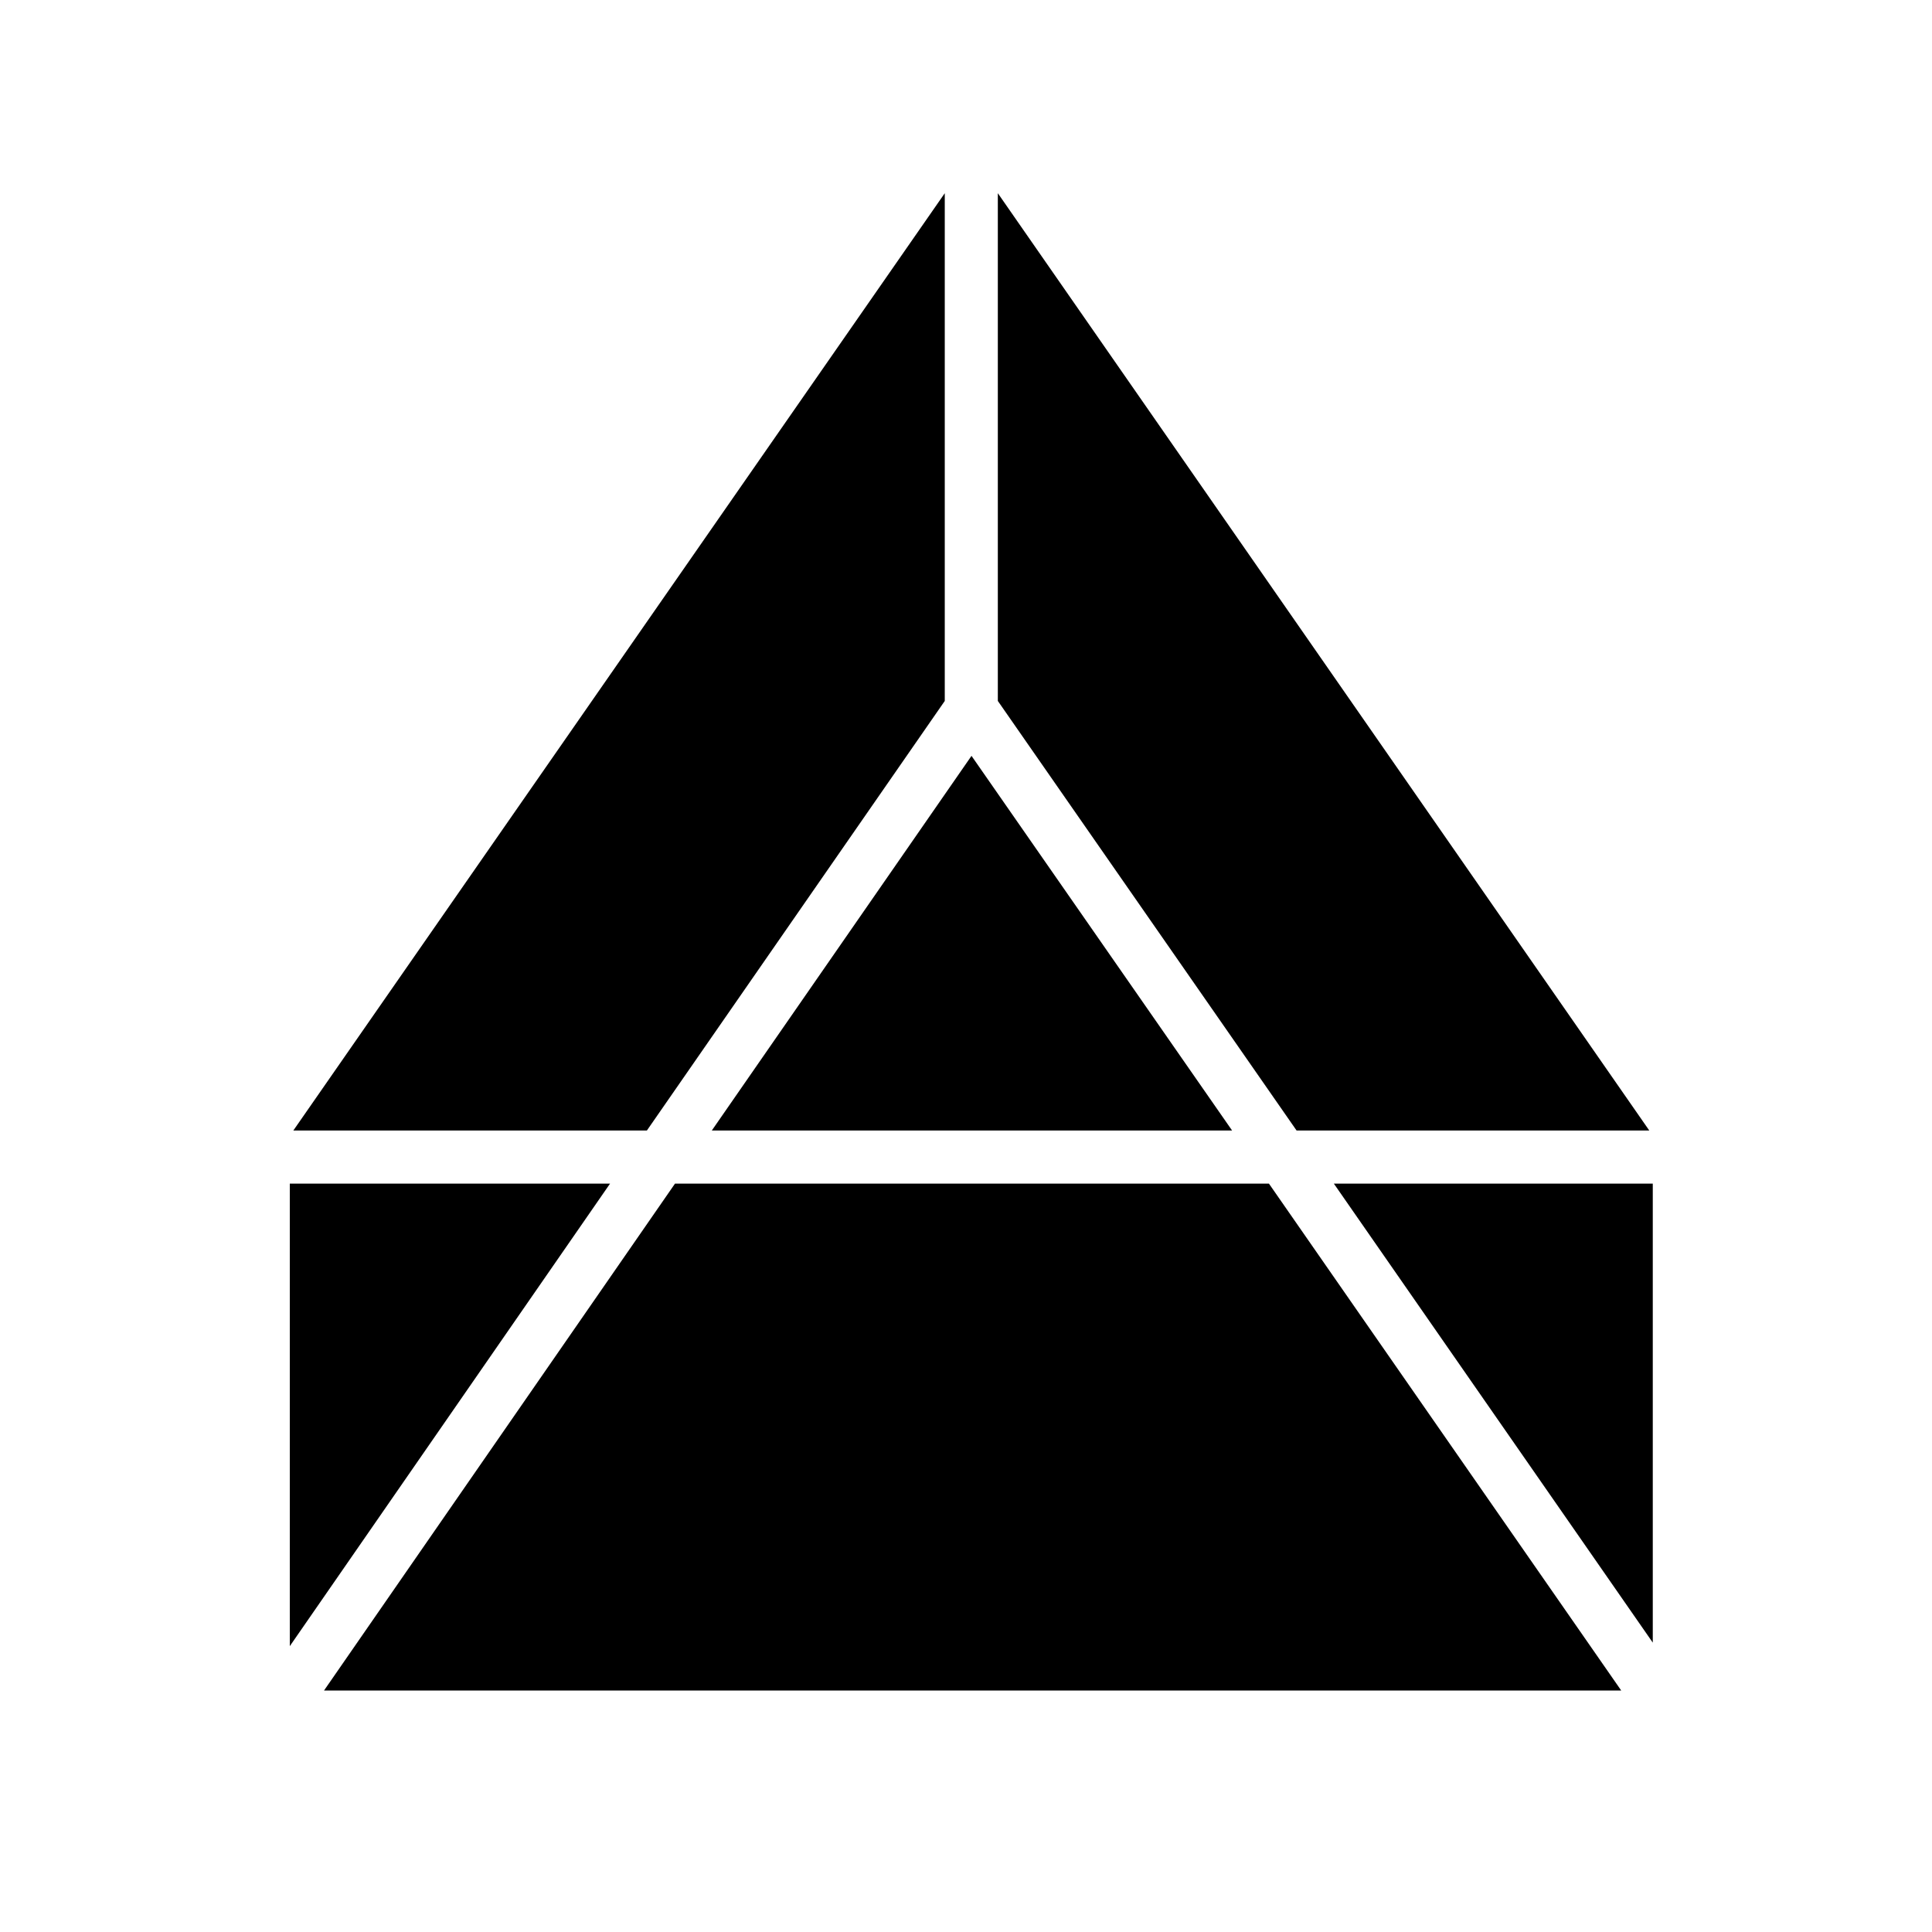
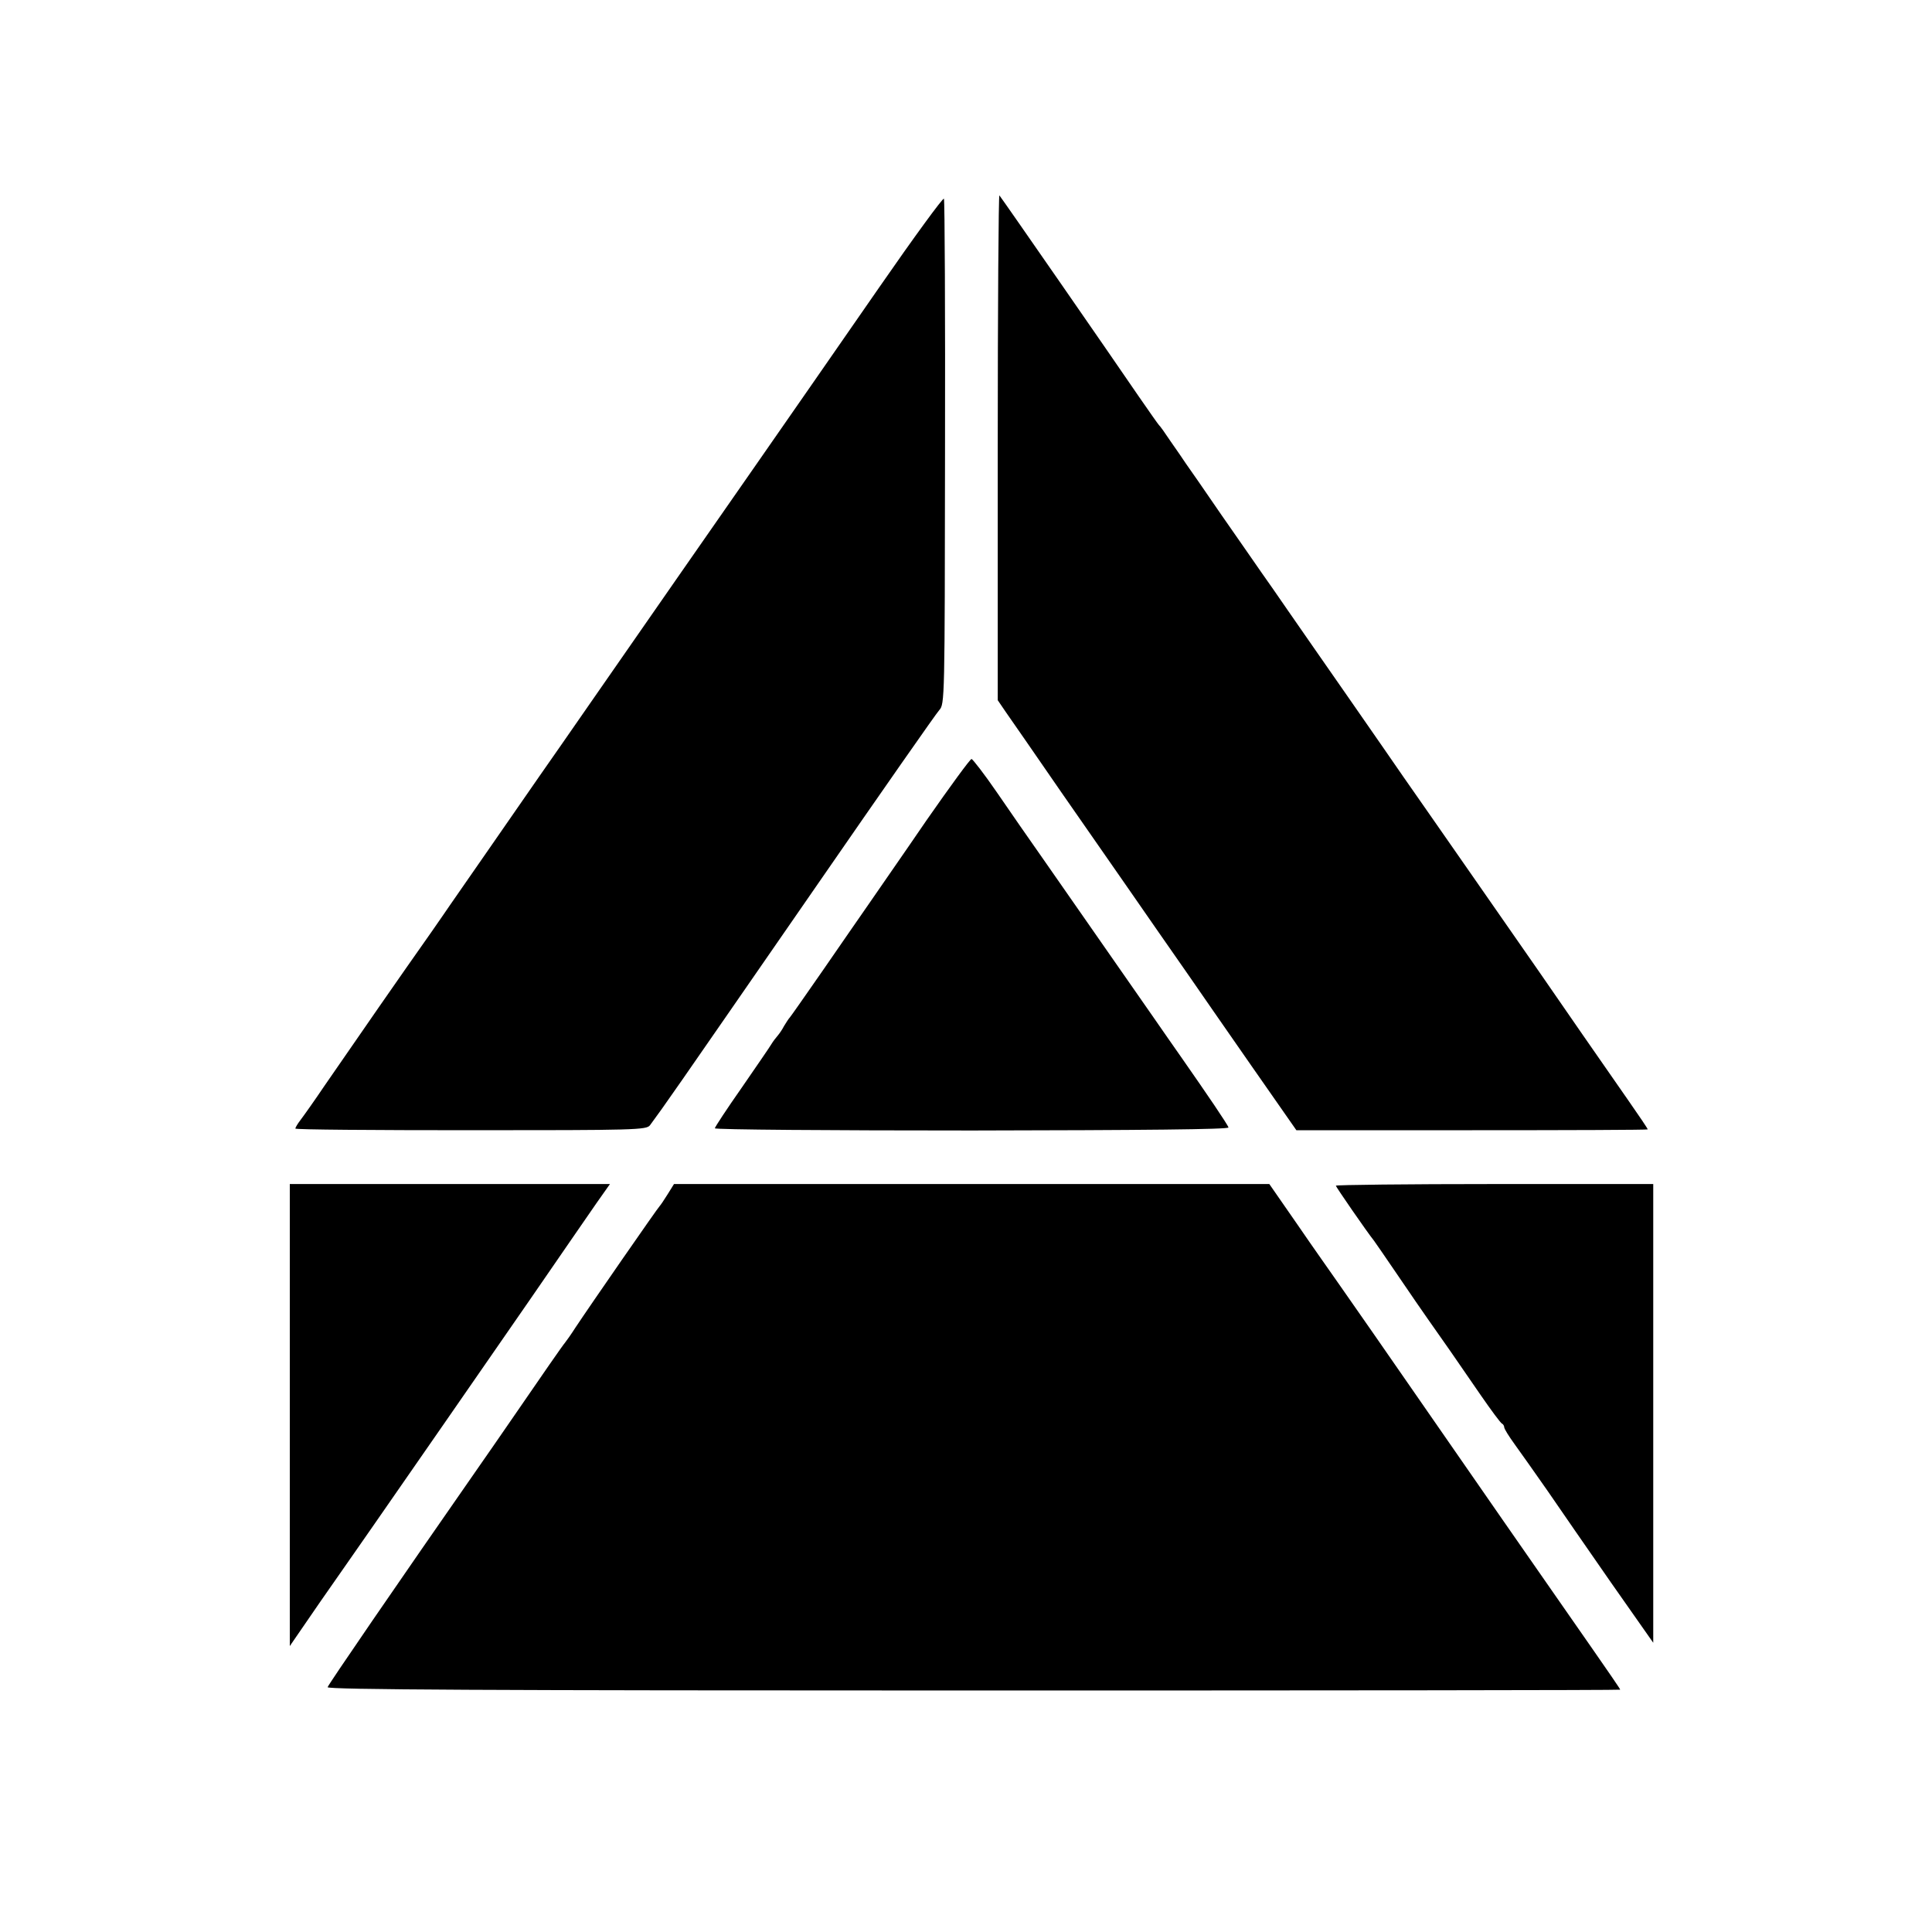
- <svg xmlns="http://www.w3.org/2000/svg" version="1.0" width="512pt" height="512pt" viewBox="0 0 512 512" preserveAspectRatio="xMidYMid meet">
-   <path d="M437.073 299.593 264.435 51.2v134.554l79.168 113.839z" fill="black" />
-   <path d="m171.435 299.593 78.938 -113.835V51.2L77.739 299.593z" fill="black" />
-   <path d="M188.638 299.593h137.877l-69.056 -99.285z" fill="black" />
-   <path d="m353.489 313.677 84.514 121.634V313.677z" fill="black" />
-   <path d="M336.286 313.677H178.876L85.871 448h343.765z" fill="black" />
-   <path d="M161.664 313.677H76.8v122.569z" fill="black" />
+ <svg xmlns="http://www.w3.org/2000/svg" version="1.0" width="700pt" height="700pt" viewBox="0 0 700 700" preserveAspectRatio="xMidYMid meet">
+   <g transform="translate(0,700) scale(0.1,-0.1)" fill="#000000" stroke="none">
+     <path d="M3615 5381 l0 -918 30 -44 c17 -24 107 -154 200 -289 94 -135 202 -290 240 -345 38 -55 88 -127 111 -160 23 -33 72 -103 108 -155 36 -52 139 -201 229 -330 l164 -235 637 0 c350 0 636 1 636 3 0 3 -32 50 -71 106 -88 126 -246 354 -323 466 -33 47 -147 211 -254 365 -107 154 -214 307 -237 340 -23 33 -113 164 -201 290 -88 127 -187 268 -219 315 -32 47 -75 108 -94 135 -19 28 -85 122 -146 210 -60 88 -118 171 -128 185 -9 14 -34 50 -55 80 -20 30 -39 57 -43 60 -3 3 -36 50 -74 105 -92 135 -496 718 -504 727 -3 4 -6 -406 -6 -911z" />
+     <path d="M3185 5958 c-237 -342 -272 -392 -443 -638 -134 -192 -412 -592 -594 -854 -80 -116 -167 -240 -192 -276 -86 -125 -316 -455 -326 -470 -5 -8 -36 -52 -67 -97 -115 -163 -264 -378 -388 -558 -37 -55 -77 -111 -87 -124 -10 -13 -18 -27 -18 -30 0 -4 286 -6 636 -6 596 0 636 1 649 18 65 89 40 53 610 877 230 333 427 615 438 627 20 22 20 35 21 934 1 501 -1 915 -4 919 -3 5 -109 -140 -235 -322z" />
+     <path d="M3357 4028 c-84 -123 -179 -259 -209 -303 -31 -44 -105 -152 -166 -240 -61 -88 -115 -165 -120 -171 -5 -5 -14 -20 -21 -31 -6 -12 -17 -28 -23 -35 -7 -8 -17 -21 -23 -31 -5 -9 -54 -80 -107 -157 -54 -77 -98 -144 -98 -148 0 -5 420 -8 933 -8 617 1 931 4 928 11 -3 11 -78 121 -168 250 -31 44 -76 109 -101 145 -107 154 -323 464 -402 577 -47 67 -123 176 -168 242 -46 67 -88 121 -92 121 -5 0 -78 -100 -163 -222z" />
+     <path d="M1050 1873 l0 -837 110 160 c61 87 147 211 191 274 161 232 379 546 569 821 107 156 216 313 242 351 l48 68 -580 0 -580 0 0 -837z" />
+     <path d="M2419 2673 c-13 -21 -26 -40 -29 -43 -6 -5 -250 -357 -305 -440 -16 -25 -33 -49 -38 -55 -8 -9 -76 -107 -212 -305 -28 -41 -72 -104 -97 -140 -298 -428 -549 -794 -551 -803 -1 -9 571 -12 2341 -12 1288 0 2342 1 2342 3 0 3 -2 7 -232 337 -81 116 -279 401 -441 635 -162 234 -317 457 -344 495 -27 39 -96 136 -152 218 l-102 147 -1079 0 -1078 0 -23 -37z" />
+     <path d="M4840 2704 c0 -4 113 -168 138 -199 4 -5 43 -62 86 -125 43 -63 92 -135 110 -160 42 -59 106 -151 191 -275 38 -55 72 -101 77 -103 4 -2 8 -8 8 -13 0 -6 17 -33 38 -62 21 -29 74 -104 118 -167 43 -63 147 -213 231 -334 l153 -218 0 831 0 831 -575 0 c-316 0 -575 -3 -575 -6z" />
+   </g>
</svg>
